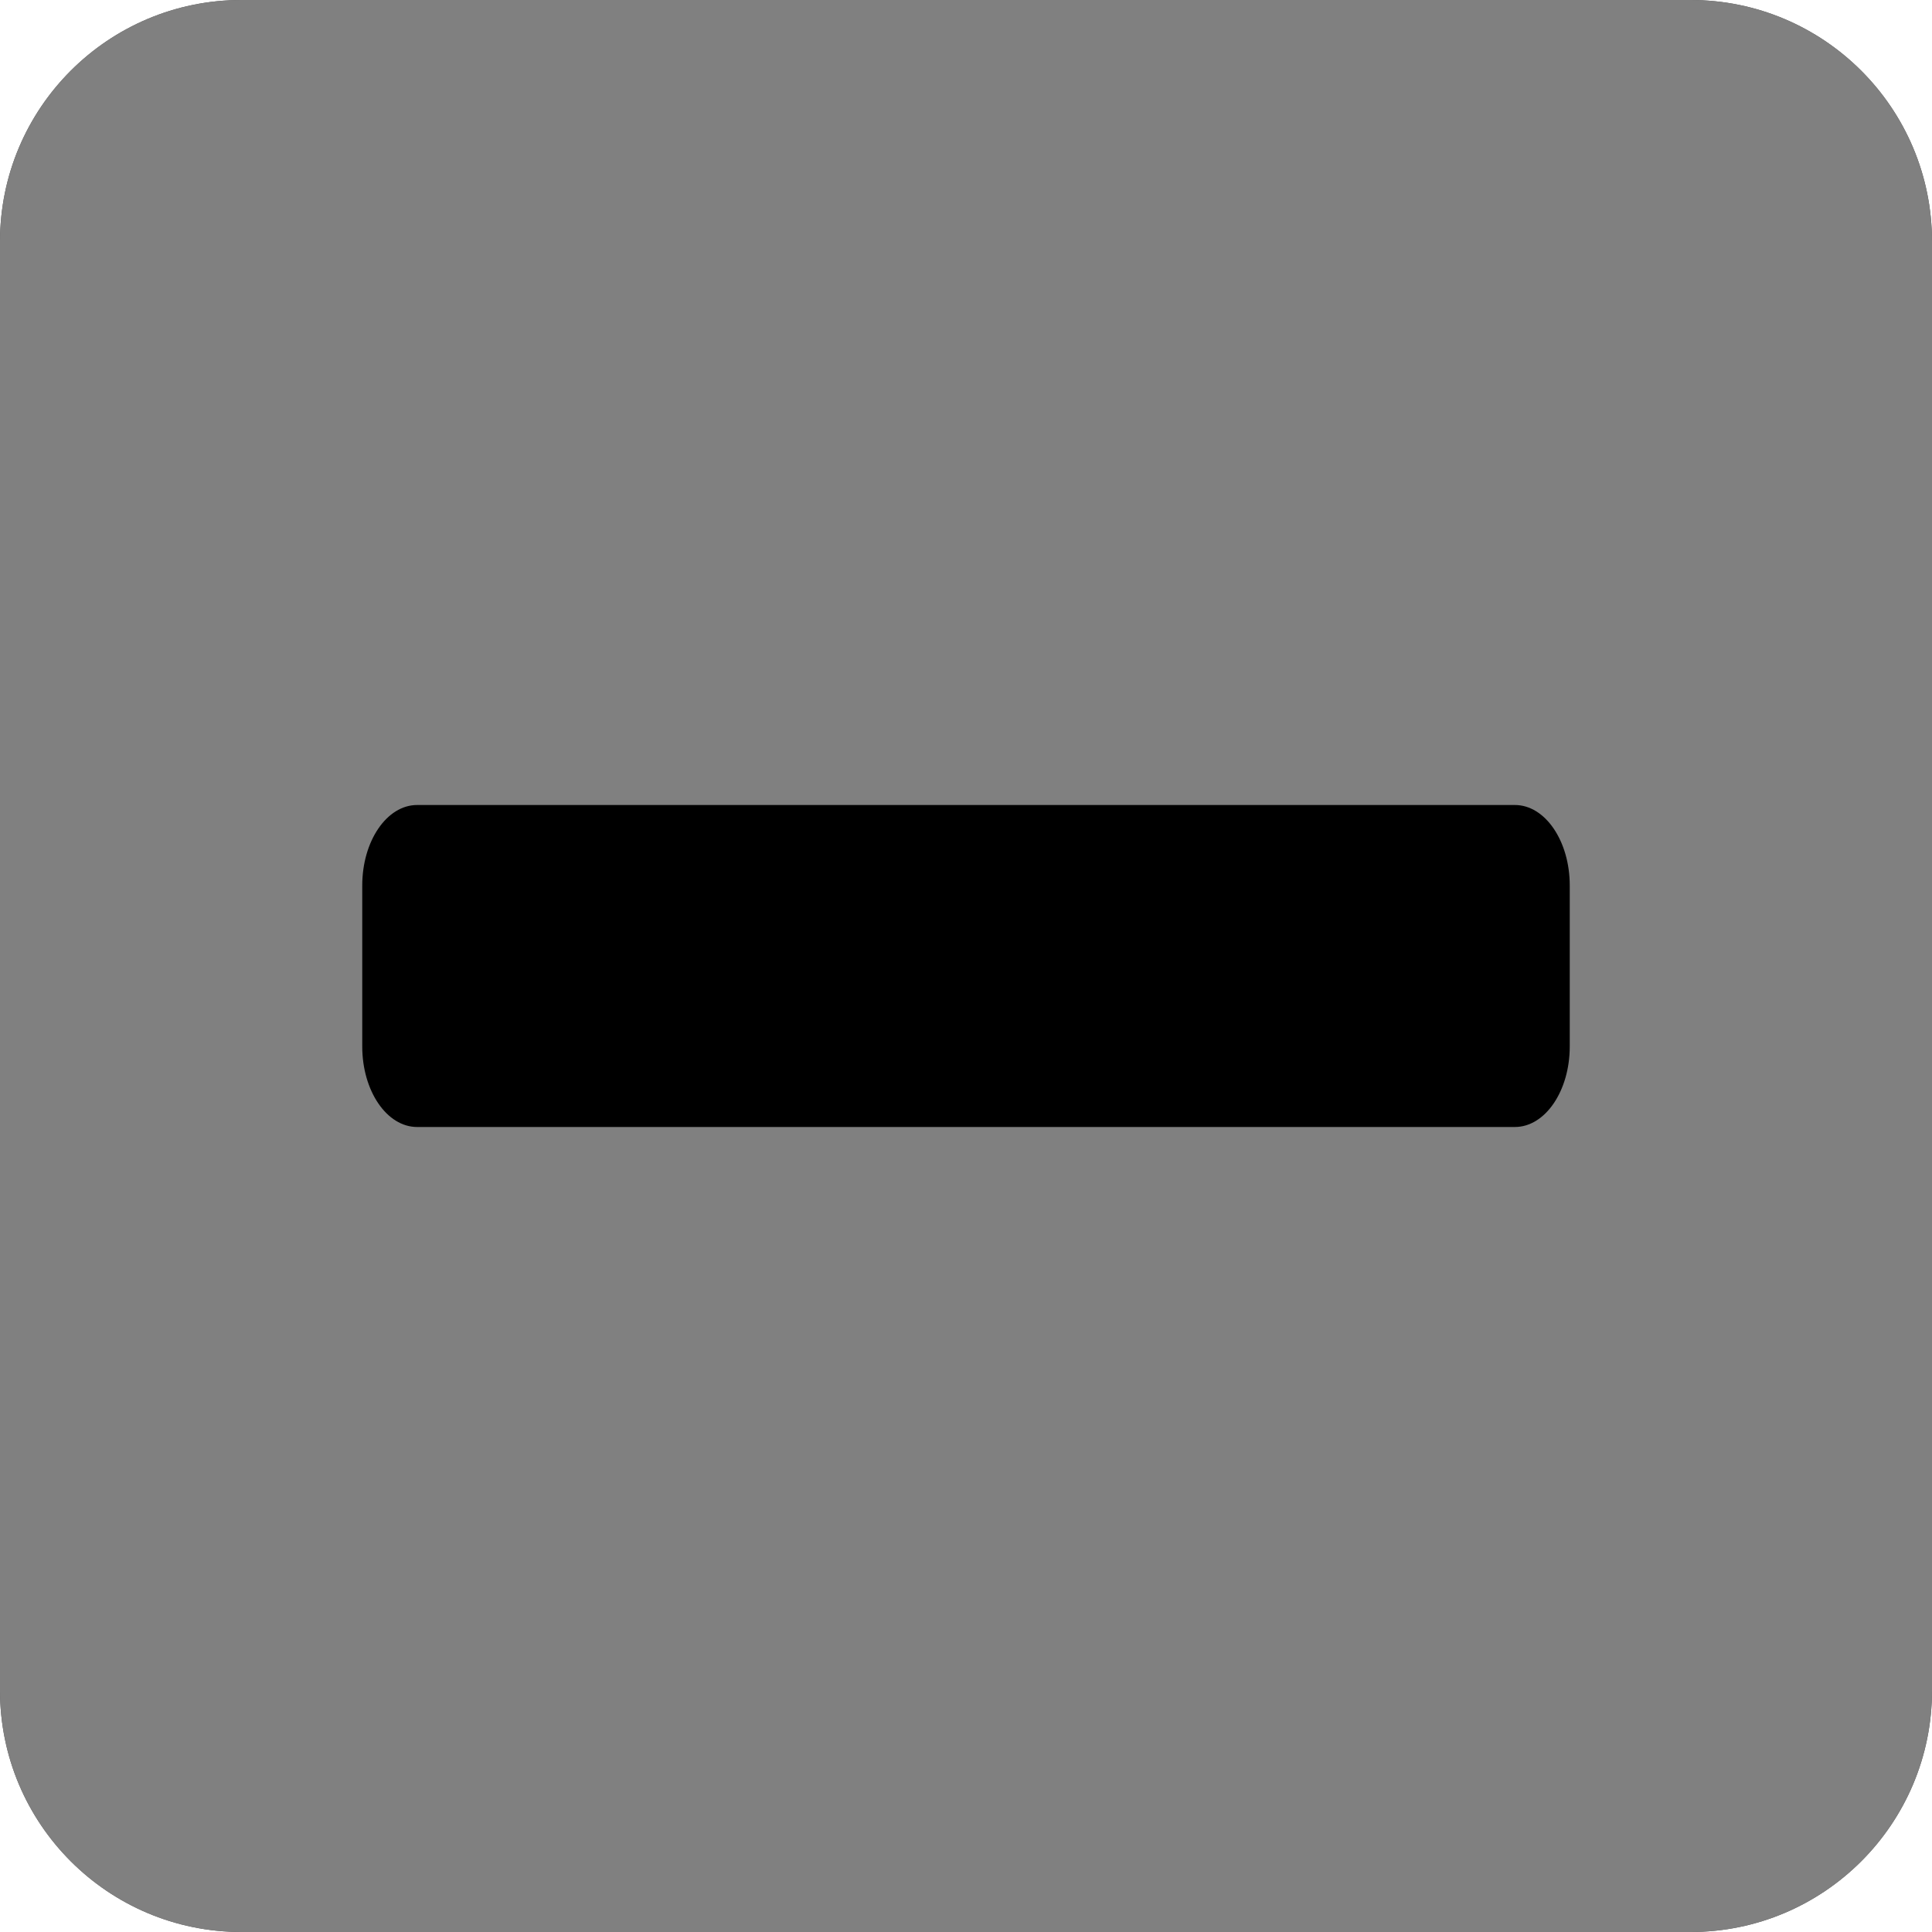
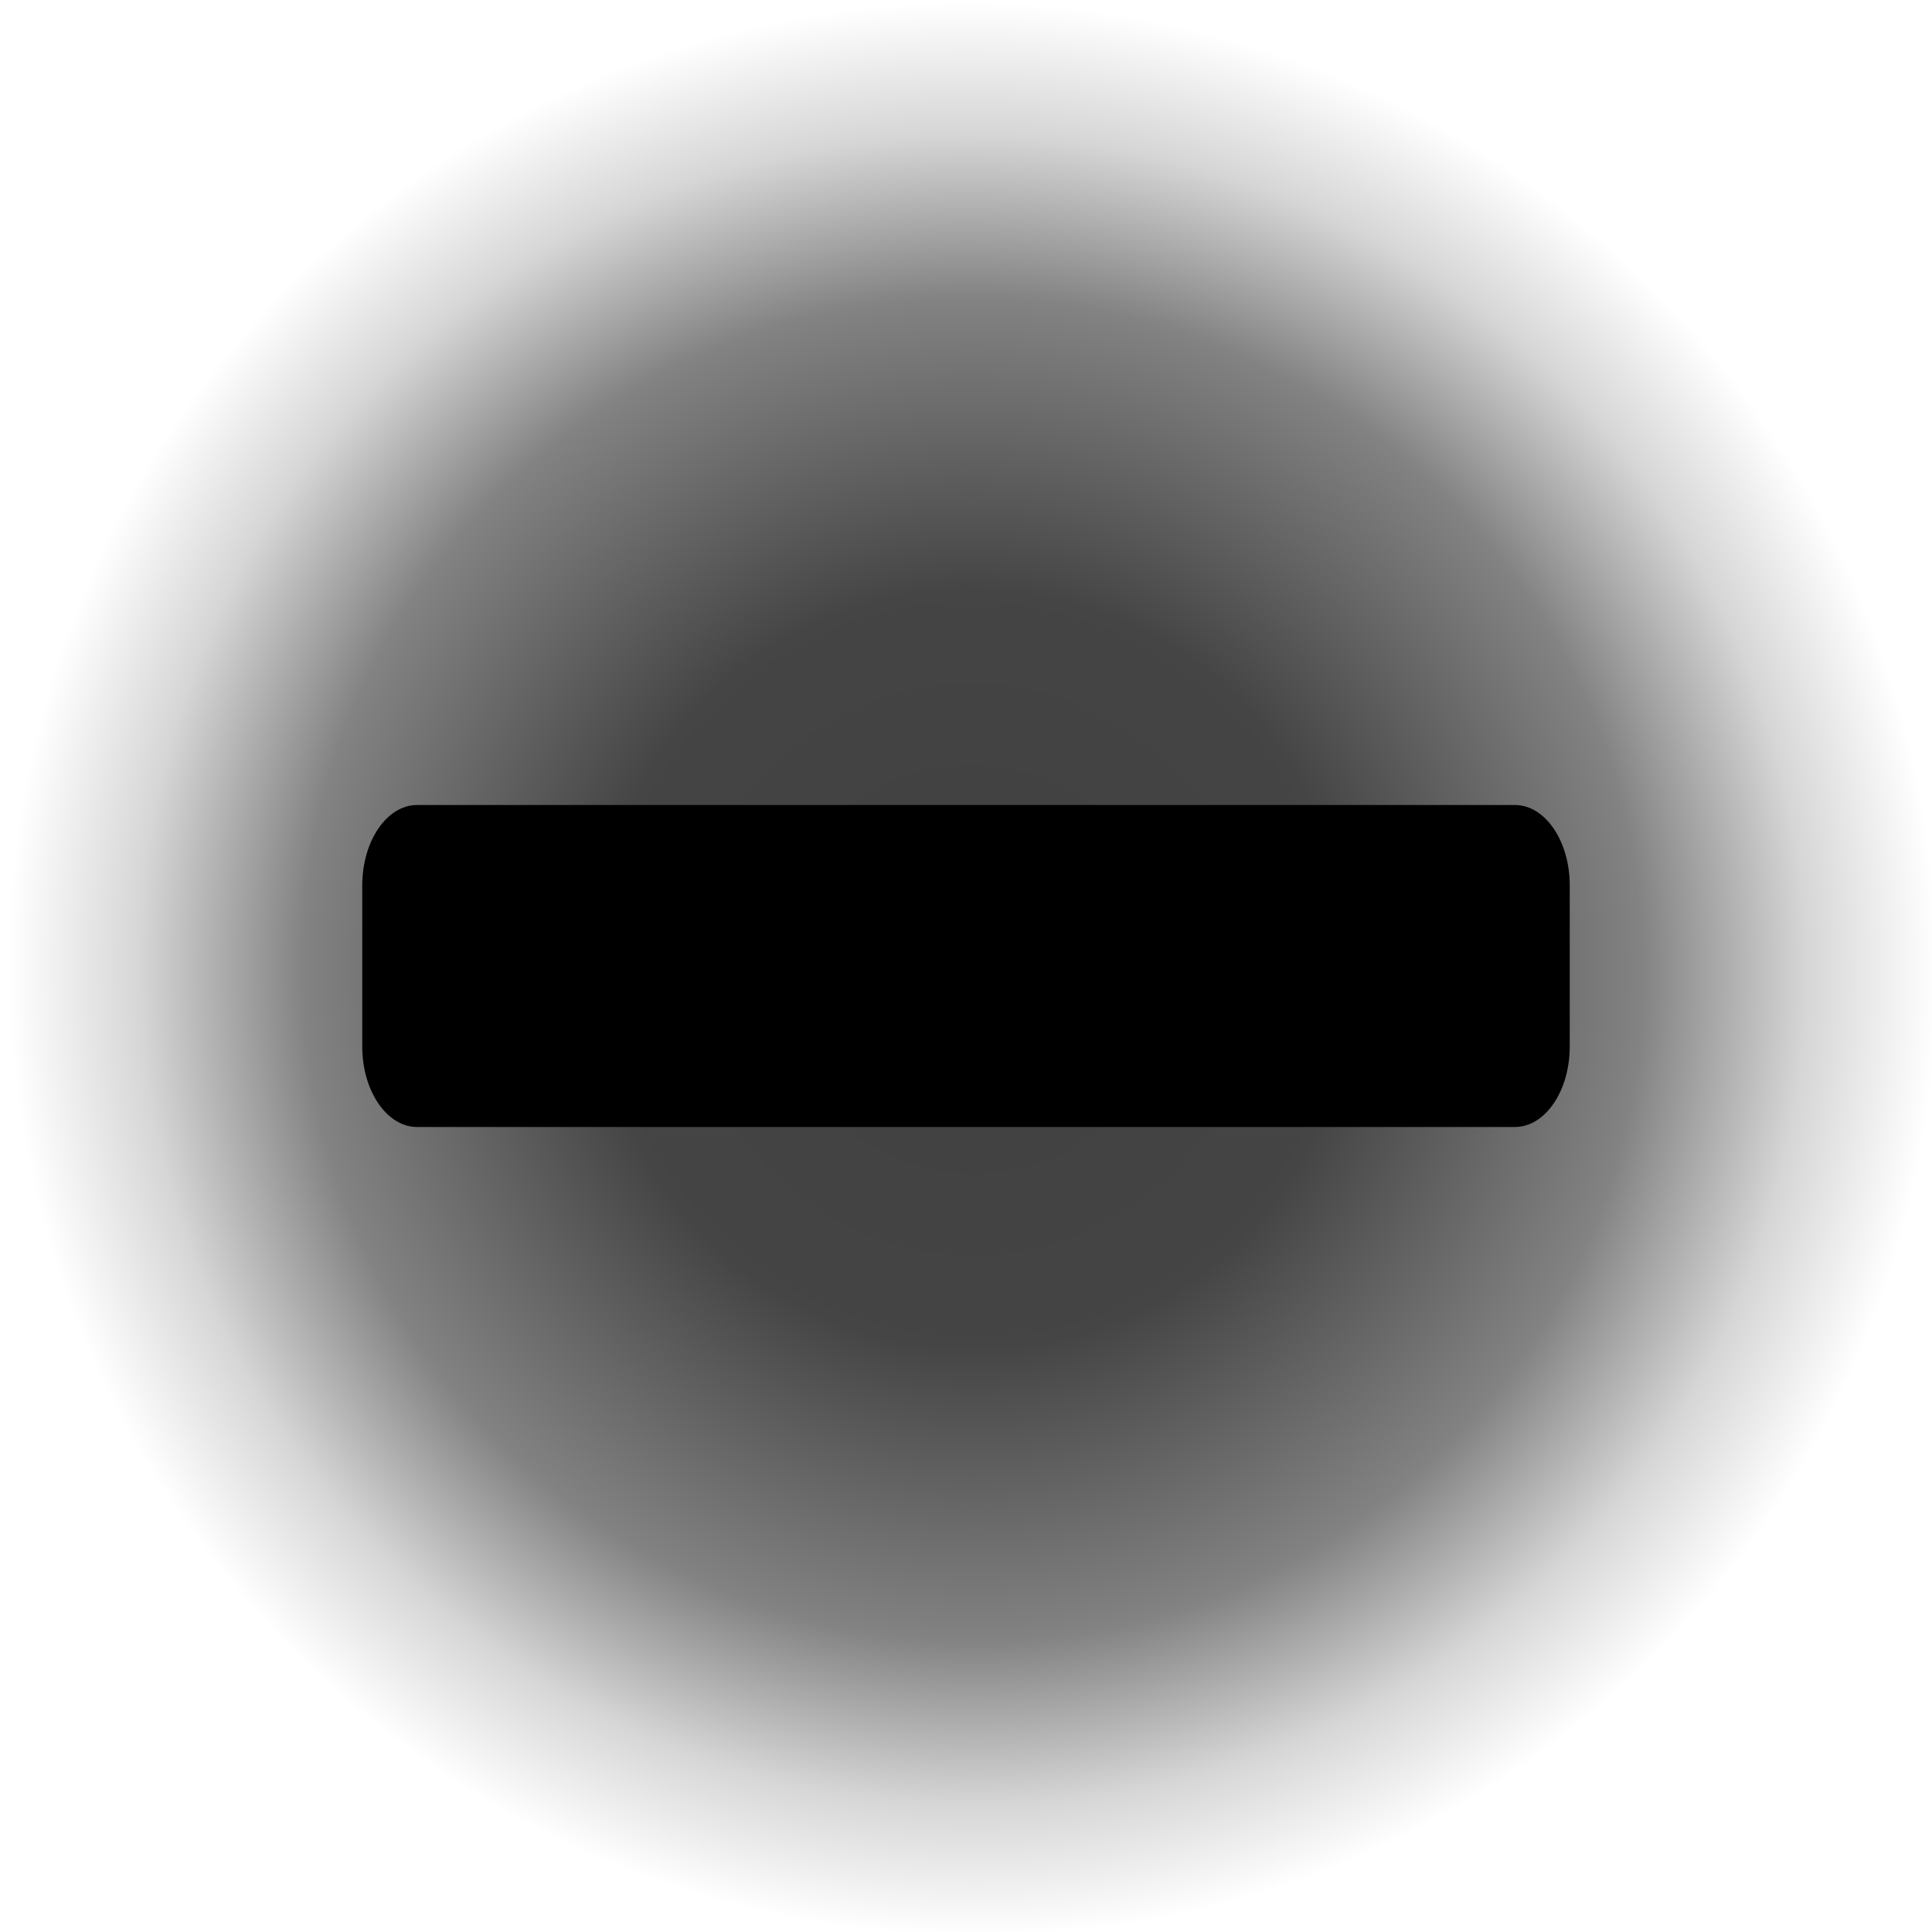
- <svg xmlns="http://www.w3.org/2000/svg" width="120" height="120" viewBox="0 0 120 120" version="1.1" id="svg1">
-   <defs id="defs1" />
+ <svg xmlns="http://www.w3.org/2000/svg" xmlns:xlink="http://www.w3.org/1999/xlink" width="120" height="120" viewBox="0 0 120 120" version="1.1" id="svg1">
+   <defs id="defs1">
+     <radialGradient xlink:href="#linearGradient10" id="radialGradient10" cx="82.961" cy="29.293" fx="82.961" fy="29.293" r="60" gradientUnits="userSpaceOnUse" gradientTransform="matrix(-0.00714654,1.496458,-1.492777,-0.01460095,104.749,-63.5072)" />
+     <linearGradient id="linearGradient10">
+       <stop style="stop-color:#000000;stop-opacity:0.749;" offset="0" id="stop11" />
+       <stop style="stop-color:#000000;stop-opacity:0.731;" offset="0.26" id="stop15" />
+       <stop style="stop-color:#000000;stop-opacity:0.488;" offset="0.464" id="stop13" />
+       <stop style="stop-color:#000000;stop-opacity:0.161;" offset="0.578" id="stop14" />
+       <stop style="stop-color:#080000;stop-opacity:0;" offset="0.669" id="stop12" />
+     </linearGradient>
+   </defs>
  <g id="layer2" style="display:inline">
-     <rect style="display:inline;fill:#4d4d4d;stroke-width:15.875" id="rect11" width="120" height="120" x="-2.8421709e-14" y="-2.8421709e-14" rx="15" ry="15" />
-     <rect style="display:inline;fill:#808080;stroke-width:15.875" id="rect1" width="120" height="120" x="-2.8421709e-14" y="-2.8421709e-14" rx="15" ry="15" />
+     <rect style="display:none;fill:#4d4d4d;stroke-width:15.875" id="rect11" width="120" height="120" x="-2.8421709e-14" y="-2.8421709e-14" rx="15" ry="15" />
+     <rect style="display:none;fill:#808080;stroke-width:15.875" id="rect1" width="120" height="120" x="-2.8421709e-14" y="-2.8421709e-14" rx="15" ry="15" />
+     <rect style="display:inline;fill:url(#radialGradient10);fill-opacity:1;stroke-width:15.665" id="rect5" width="180" height="180" x="-30" y="-30" rx="30" ry="30" />
  </g>
  <g id="layer1">
    <rect style="fill:#000000;stroke-width:0.722" id="rect4" width="75" height="20" x="22.5" y="50" rx="3.409" ry="5" />
  </g>
</svg>
